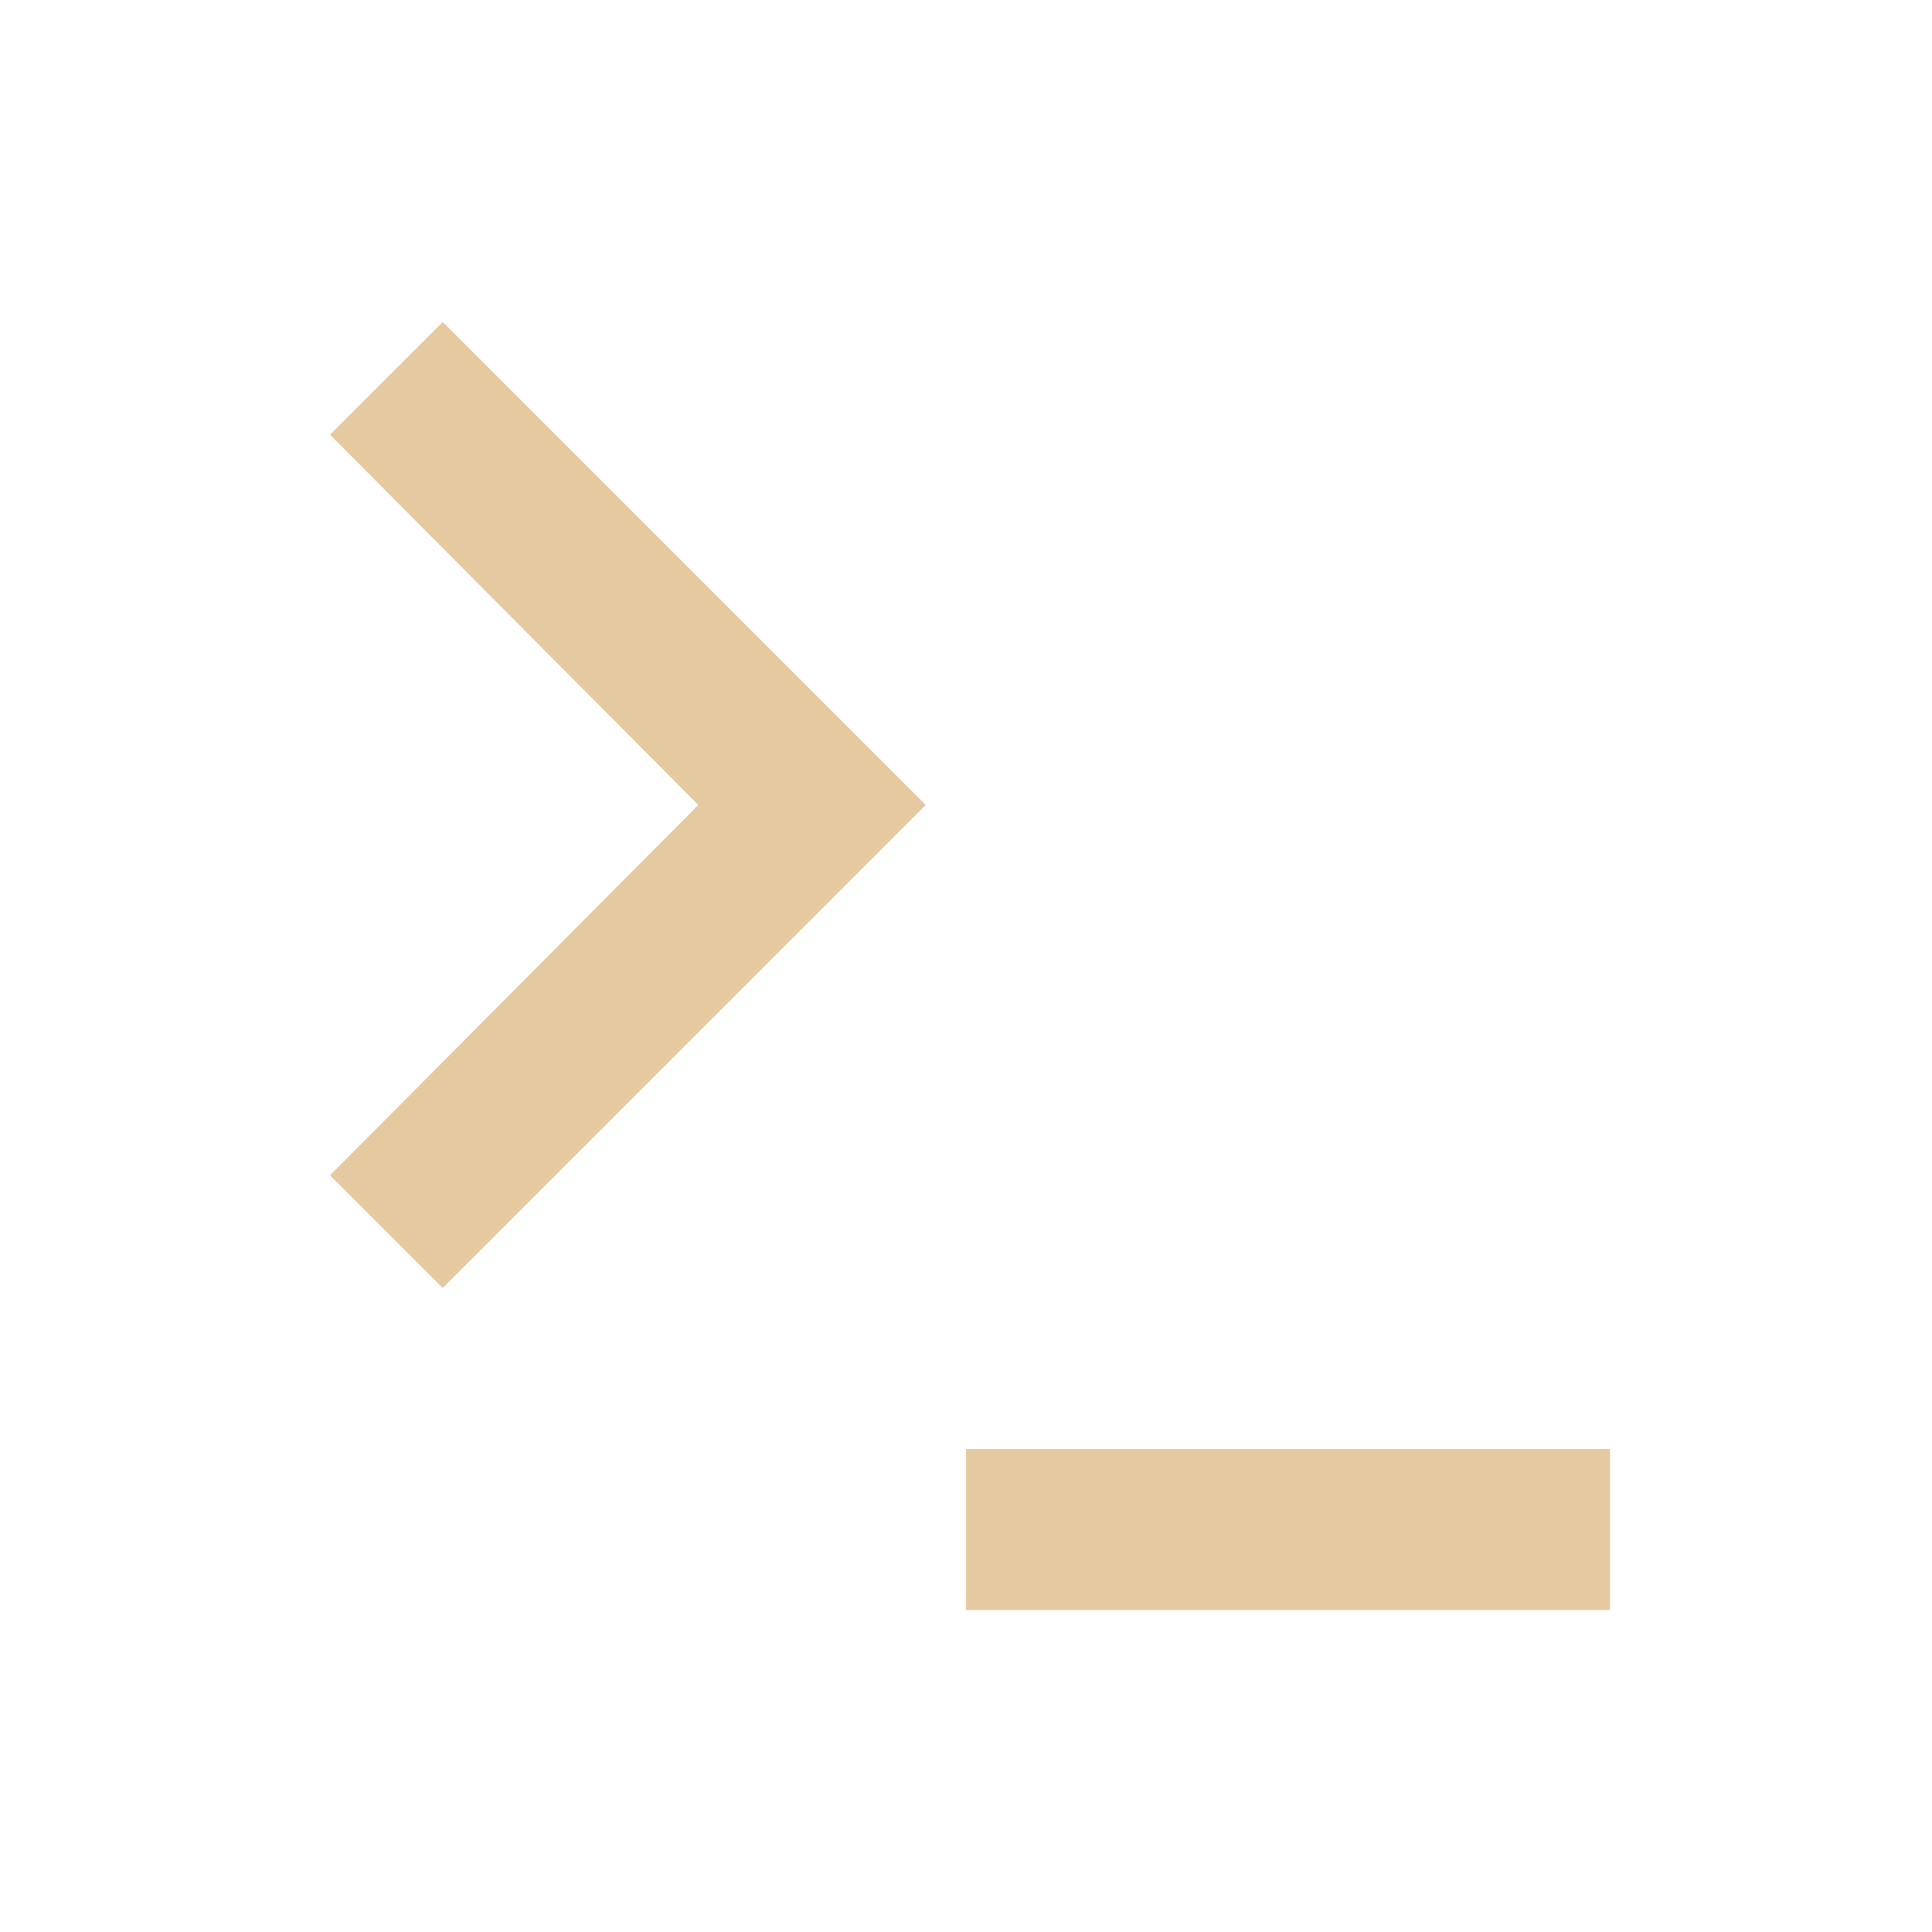
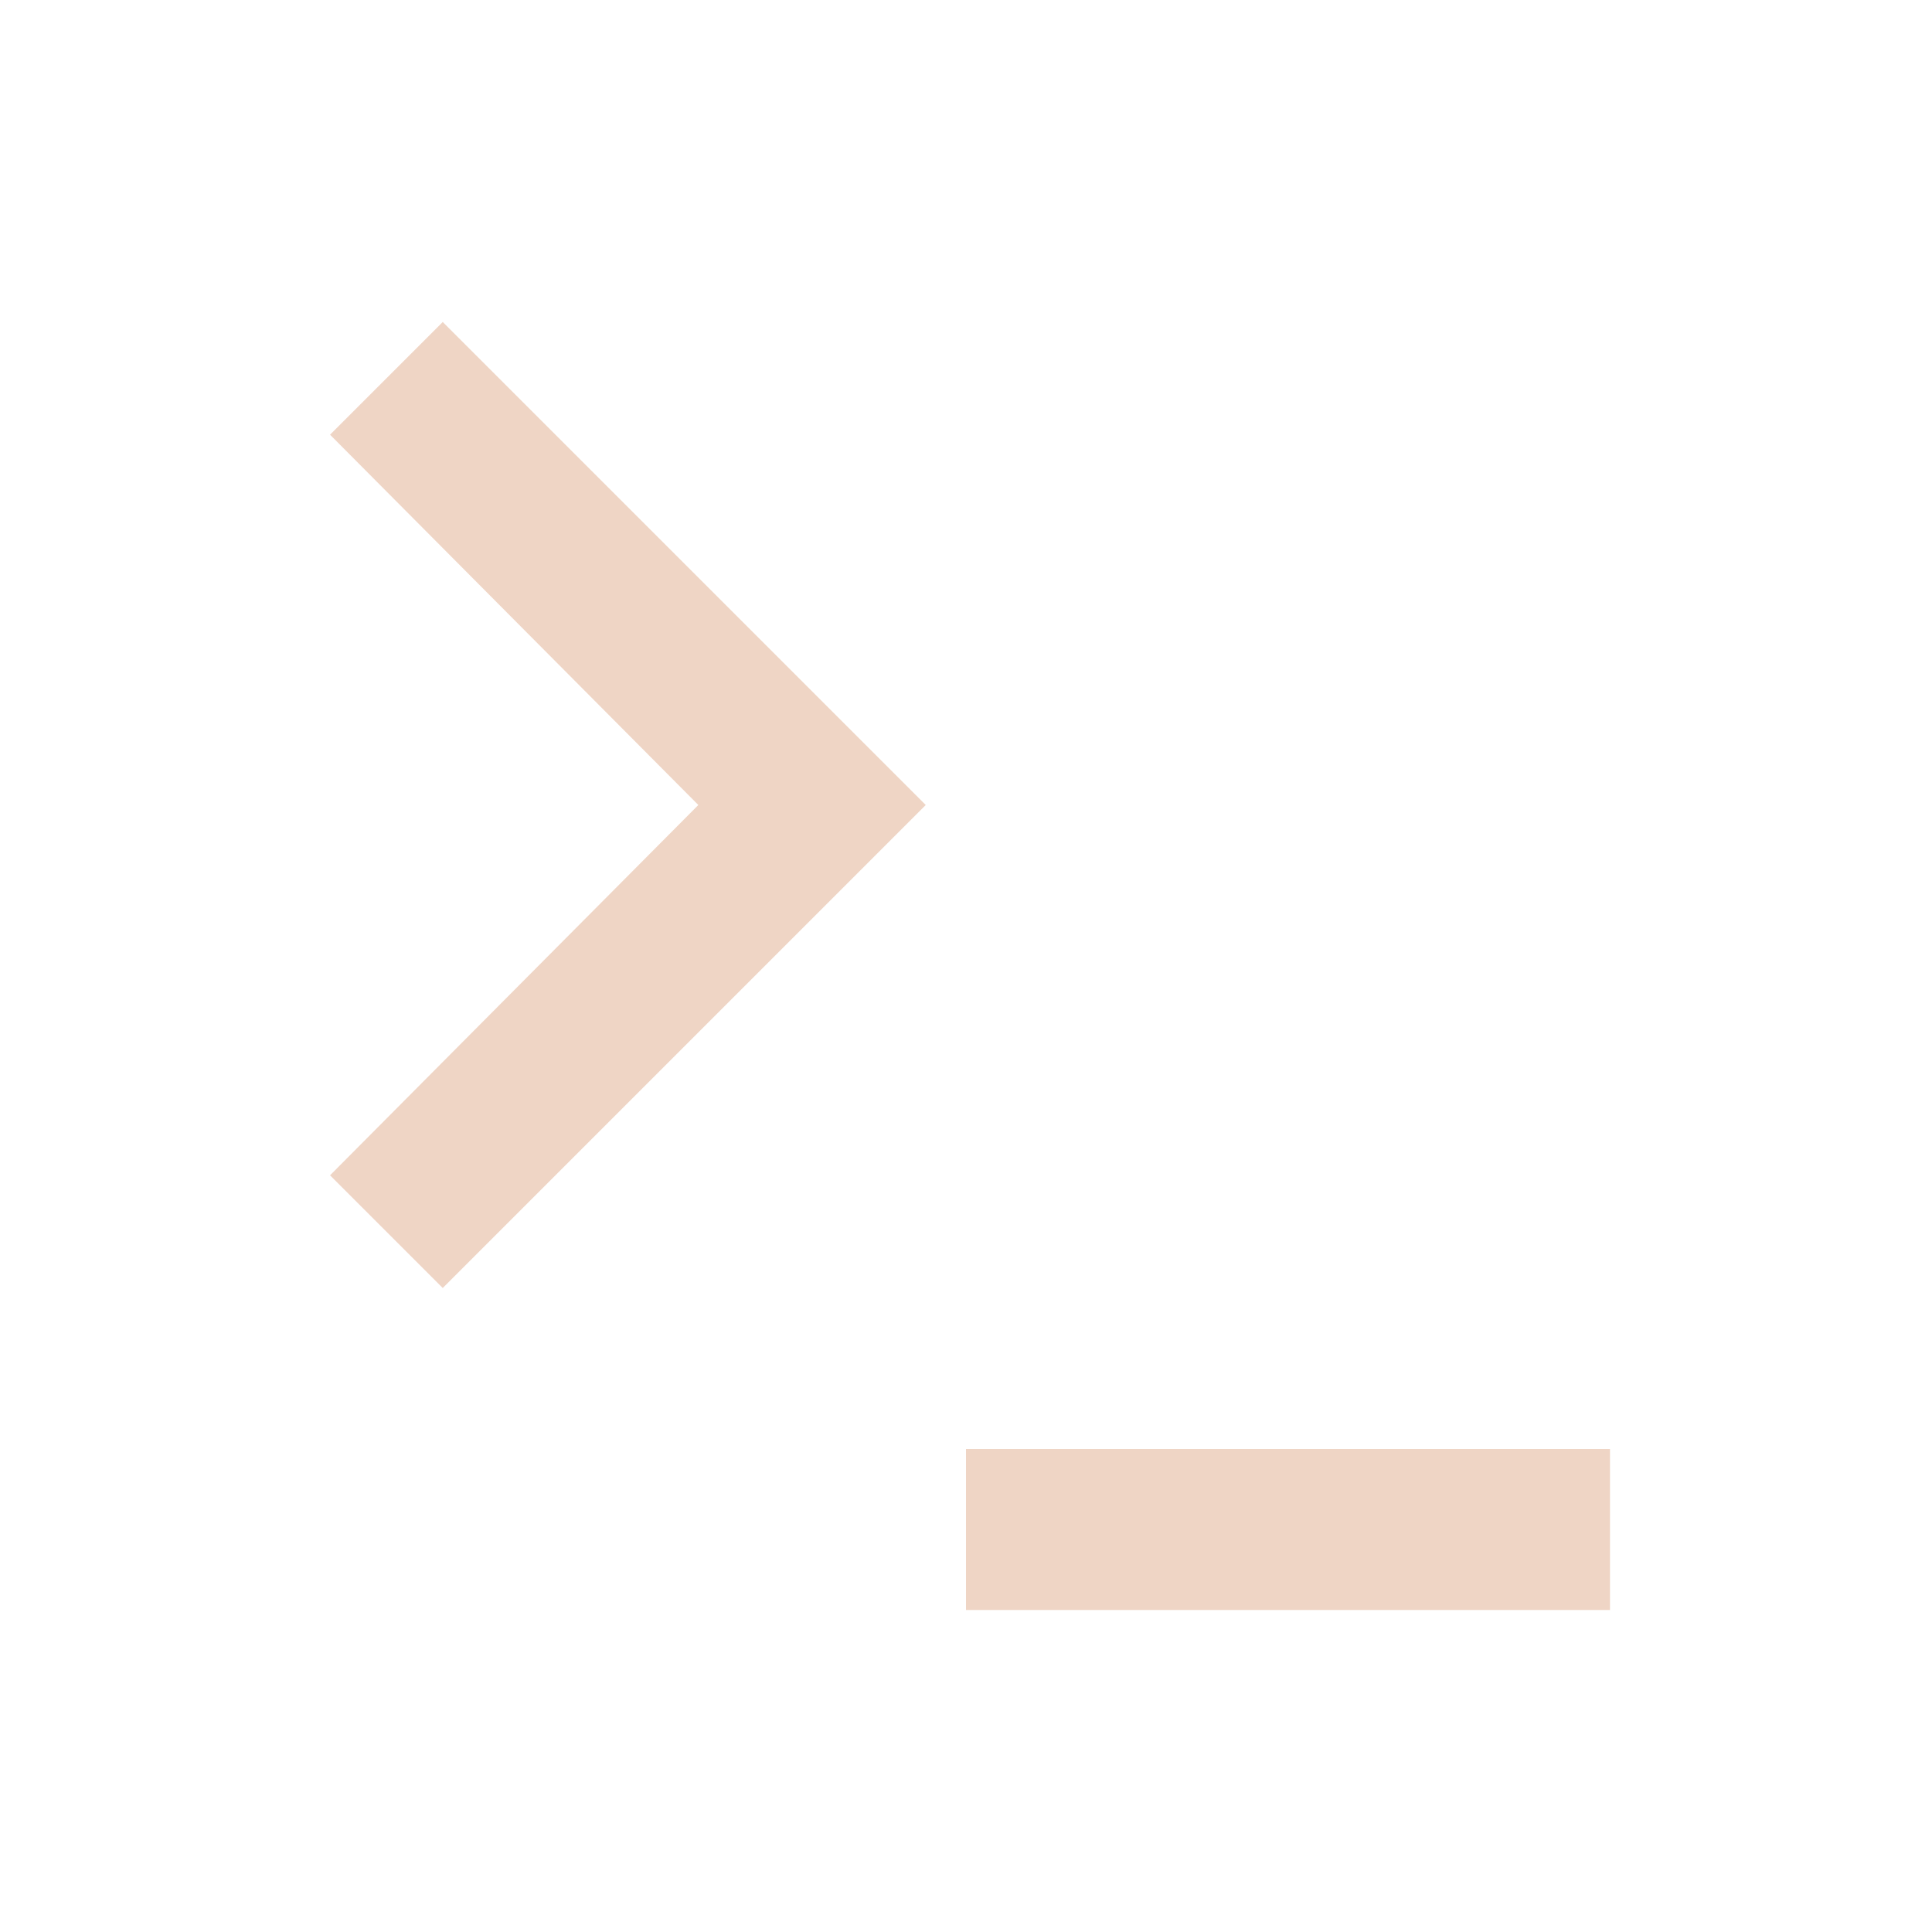
- <svg xmlns="http://www.w3.org/2000/svg" height="24px" viewBox="0 -960 960 960" width="24px" fill="#e5c9a0">
+ <svg xmlns="http://www.w3.org/2000/svg" height="24px" viewBox="0 -960 960 960" width="24px" fill="#efd5c5">
  <path d="M480-160v-80h320v80H480ZM220-320l-56-56 183-184-183-184 56-56 240 240-240 240Z" />
</svg>
